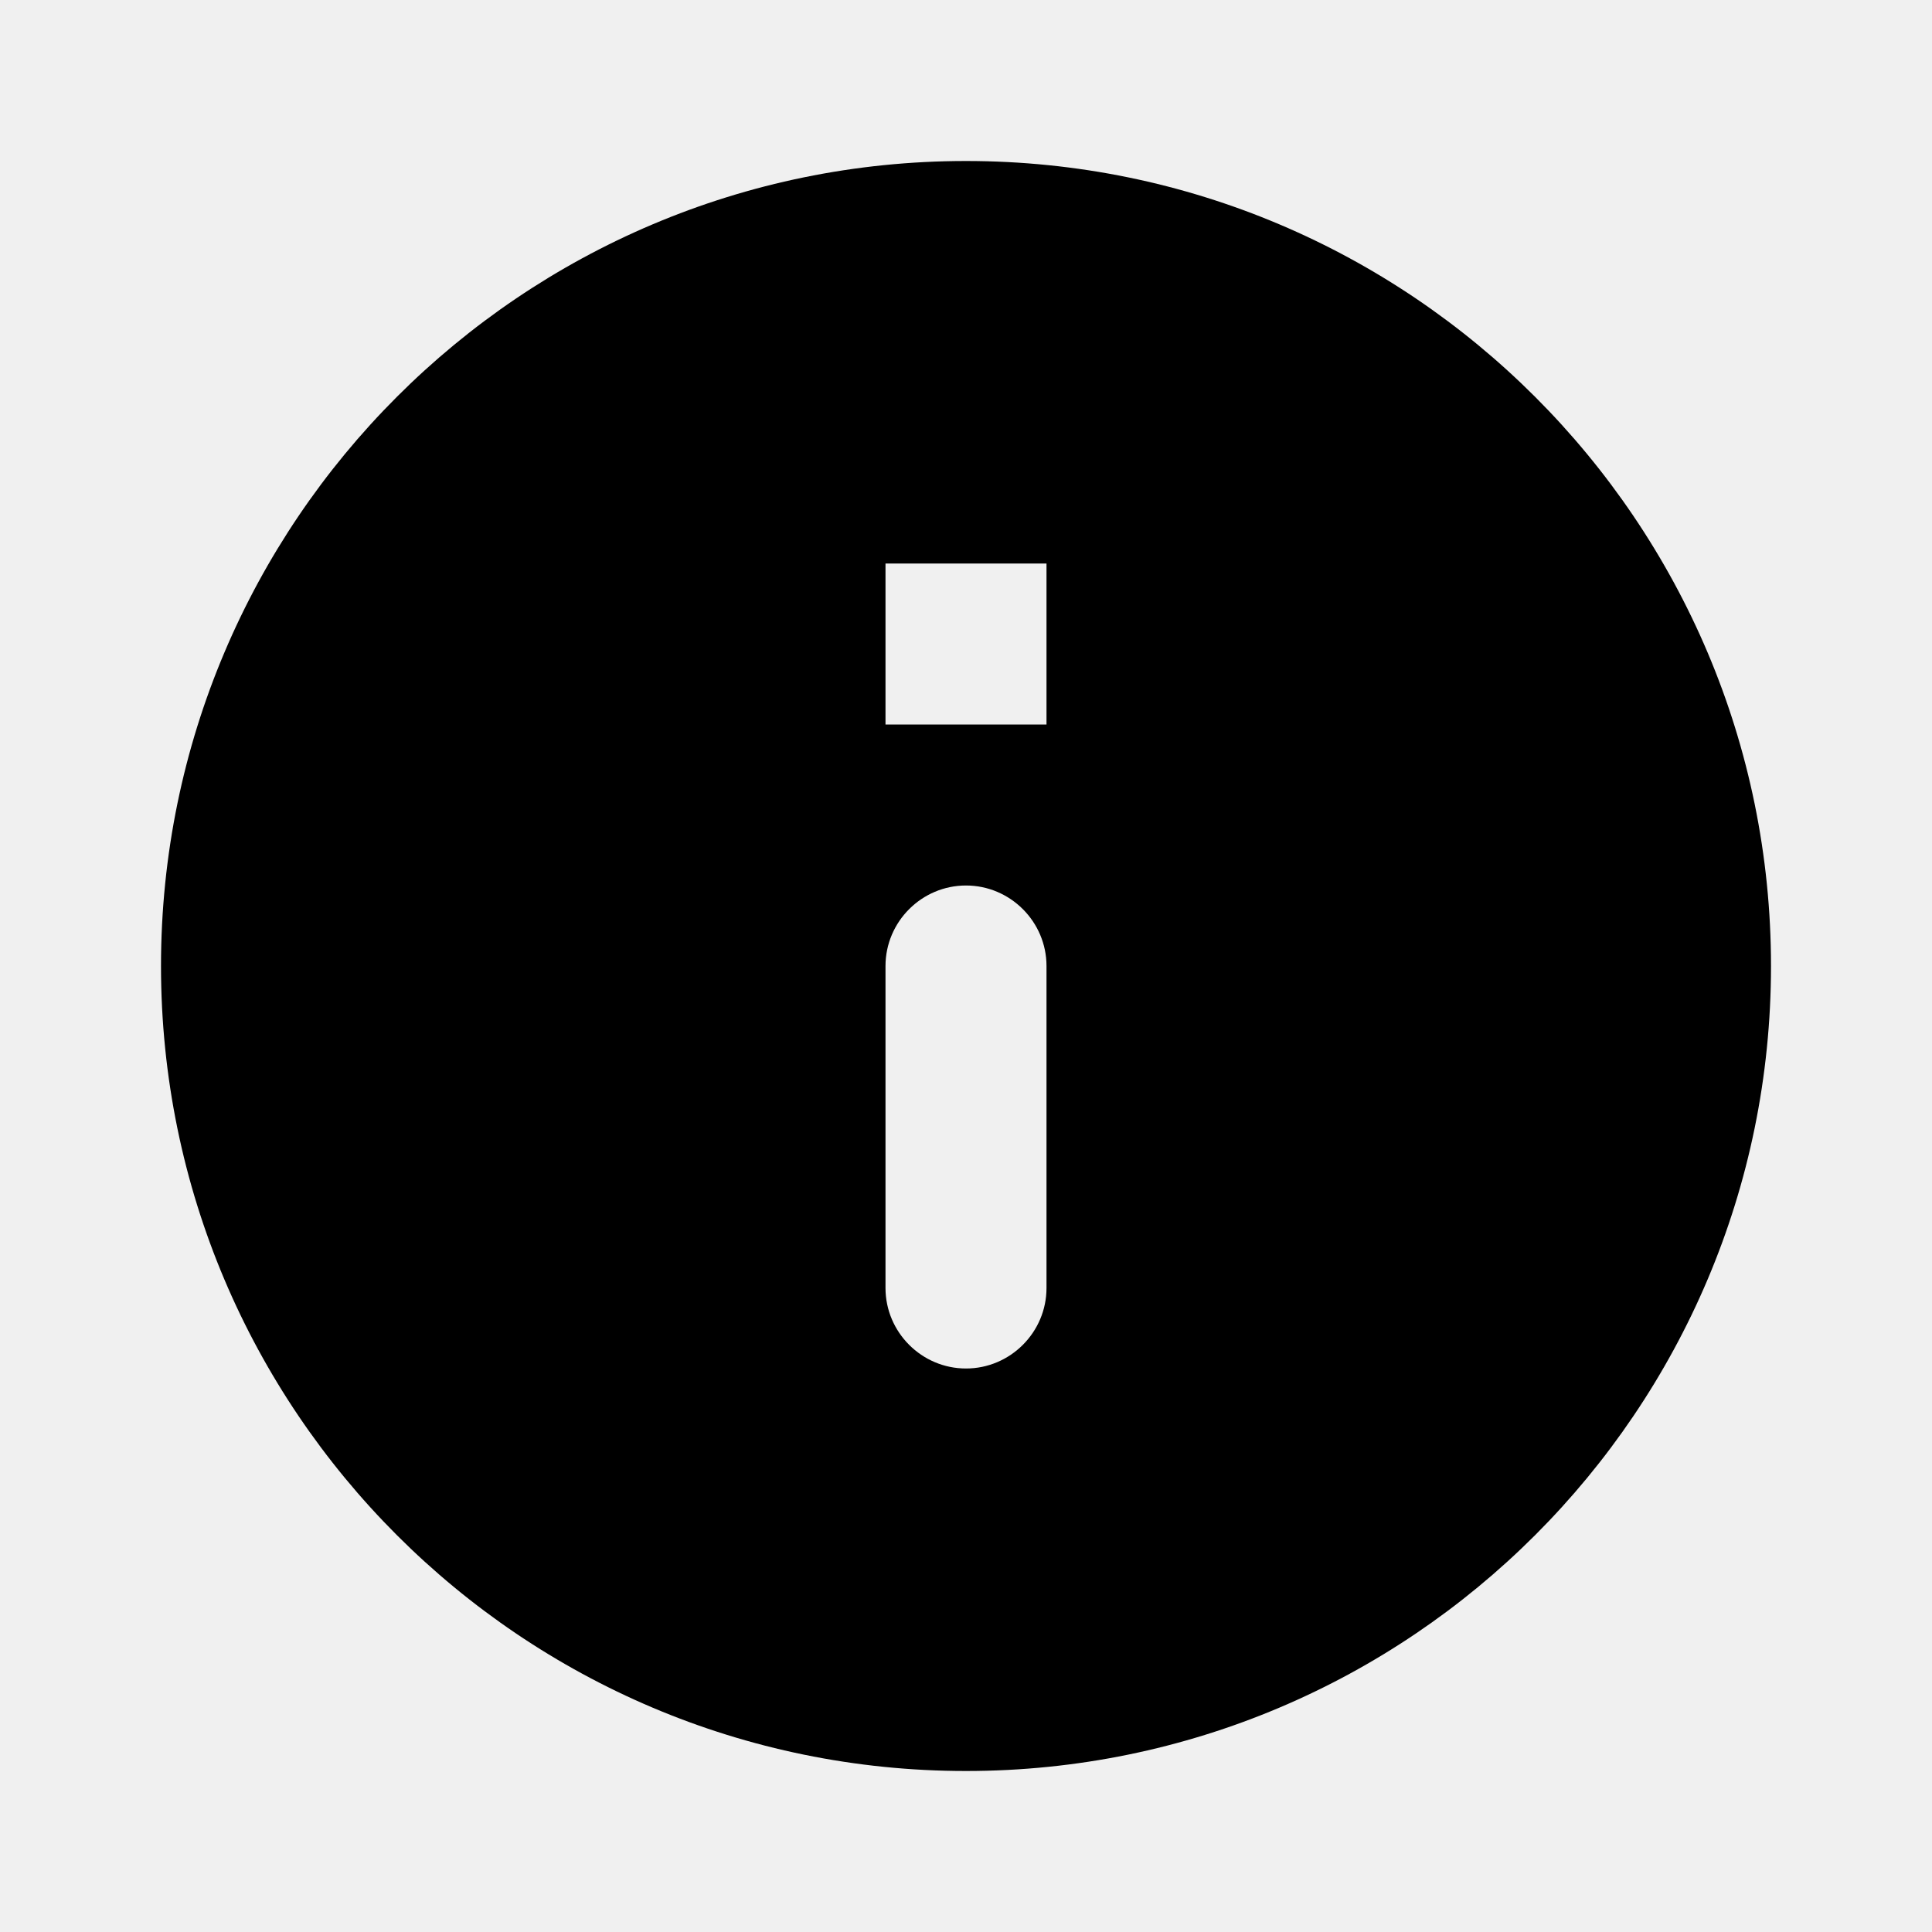
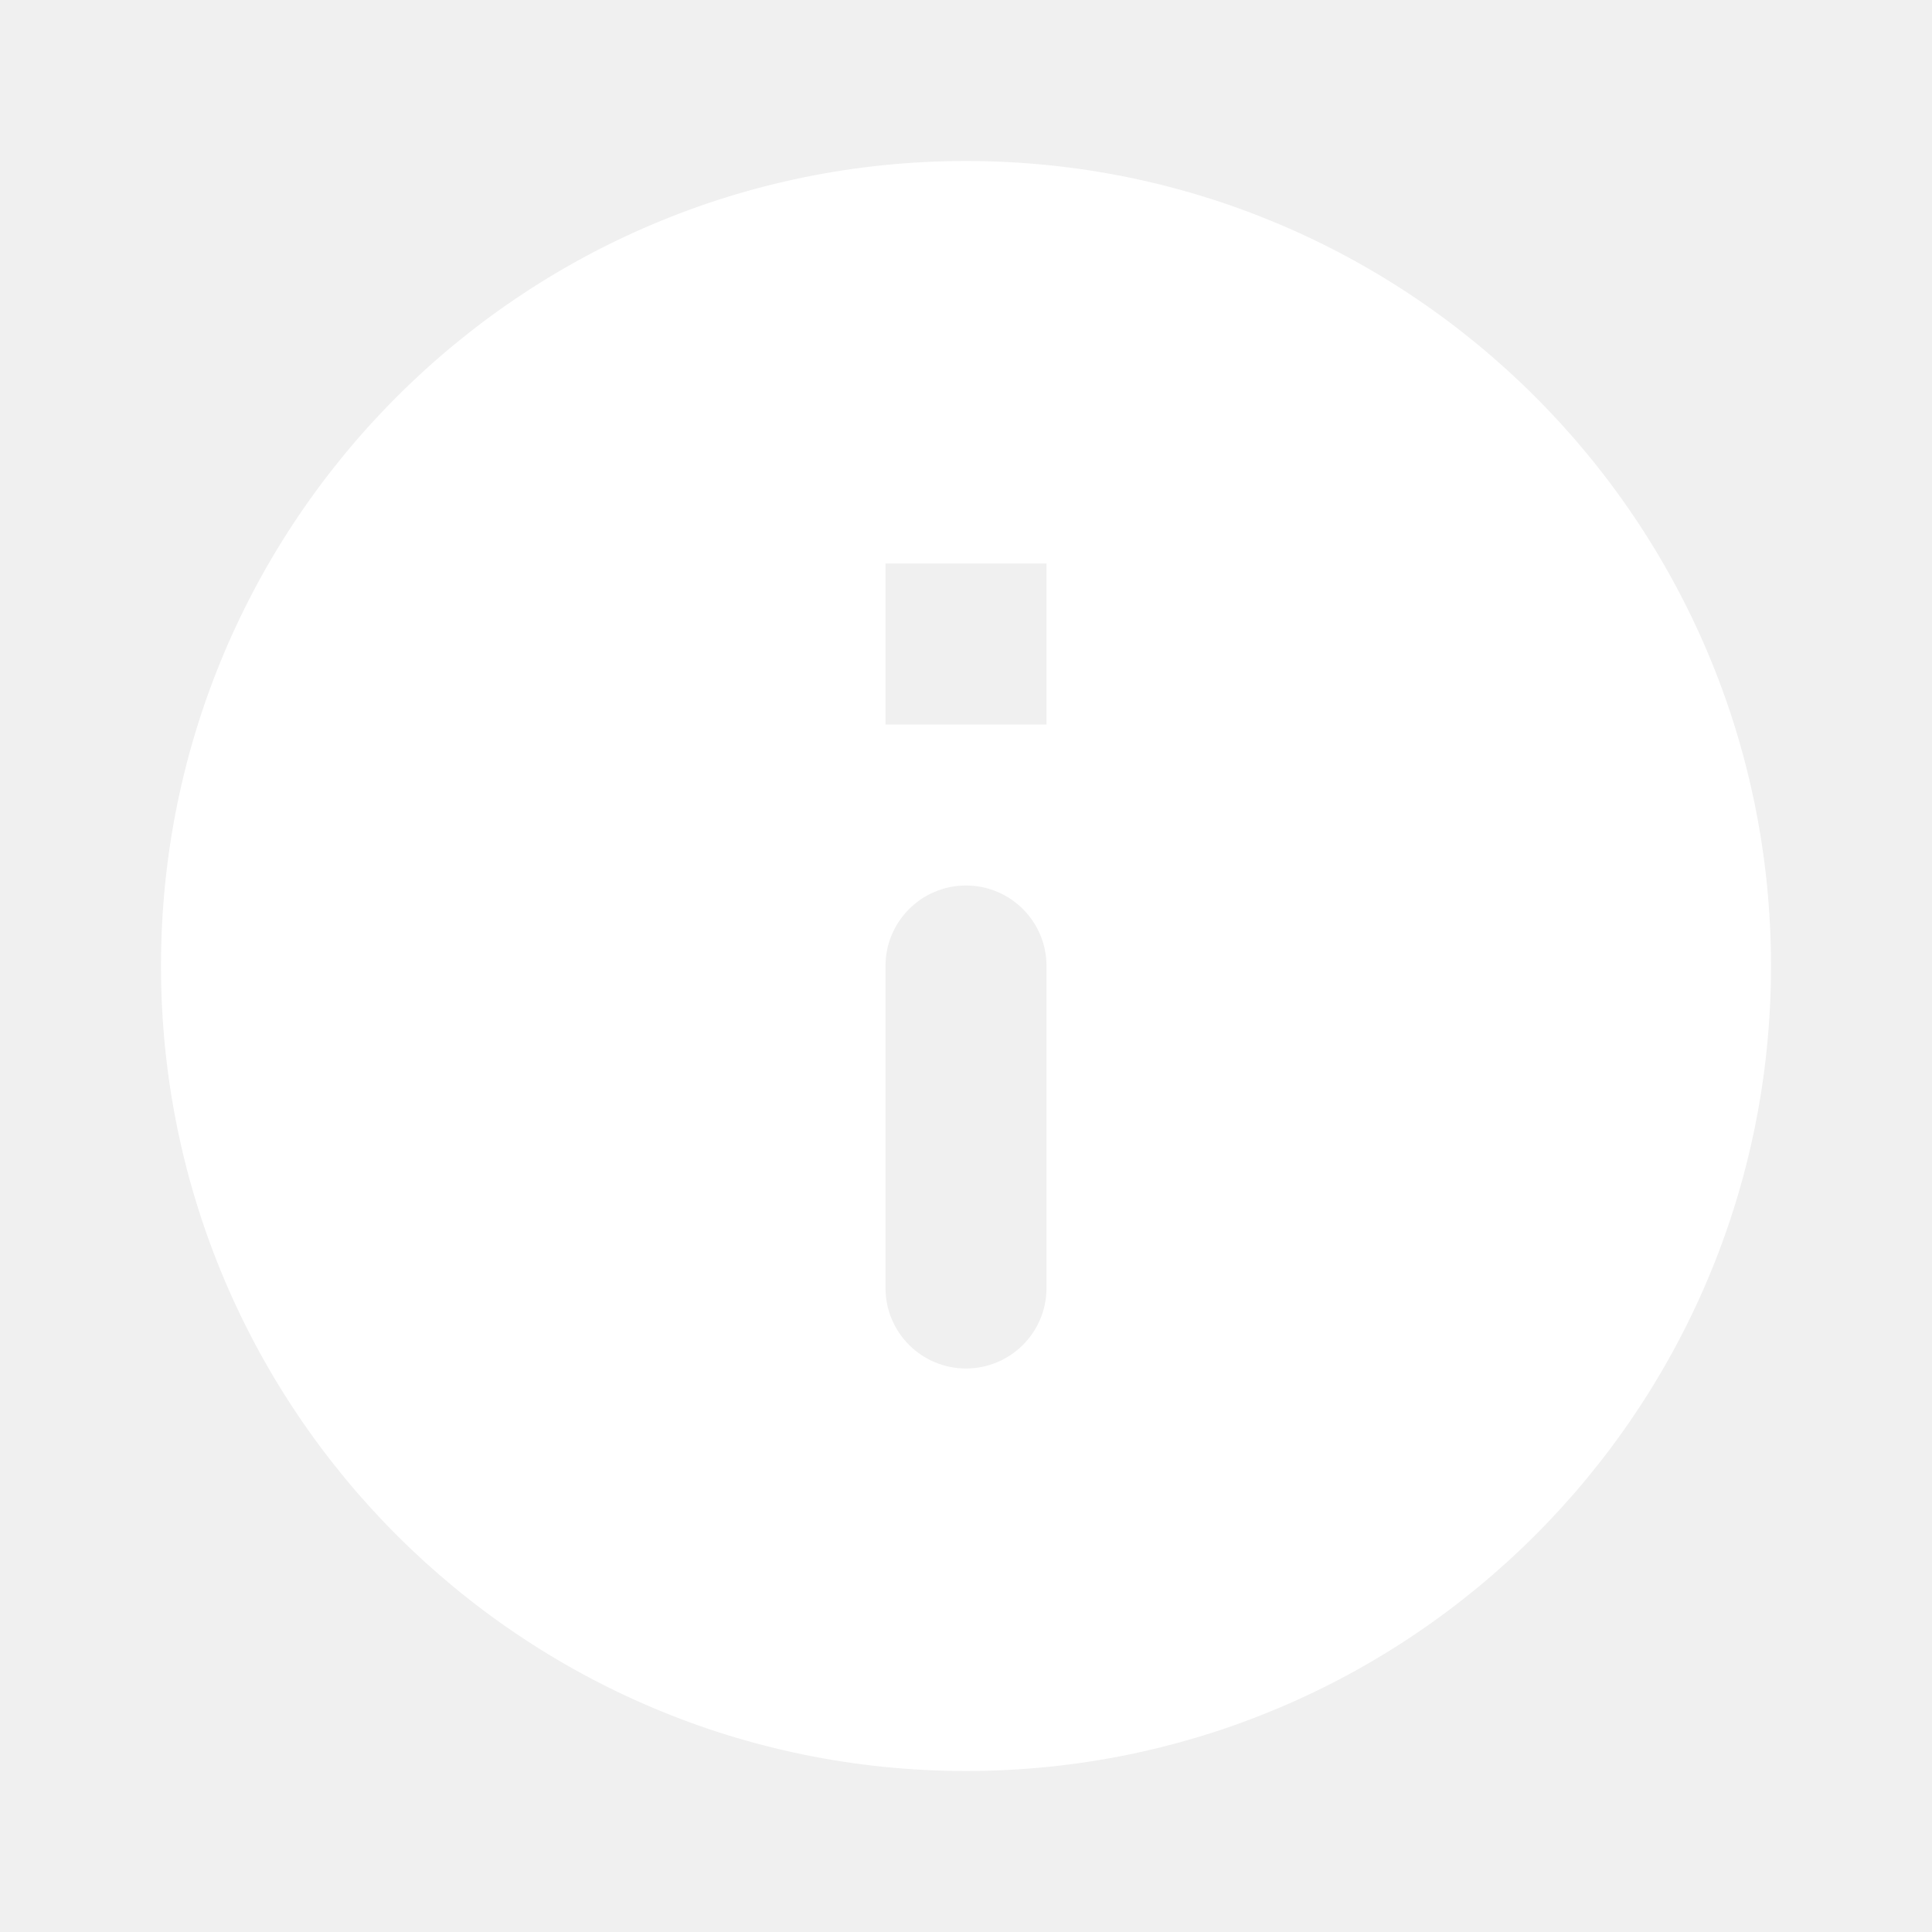
- <svg xmlns="http://www.w3.org/2000/svg" width="24" height="24" viewBox="0 0 24 24">
-   <path fill="none" d="M0 0h24v24H0V0z" />
-   <path d="M12 2C6.48 2 2 6.48 2 12s4.48 10 10 10 10-4.48 10-10S17.52 2 12 2zm0 15c-.55 0-1-.45-1-1v-4c0-.55.45-1 1-1s1 .45 1 1v4c0 .55-.45 1-1 1zm1-8h-2V7h2v2z" />
+ <svg xmlns="http://www.w3.org/2000/svg" id="_3team" data-name="3team" width="24" height="24" viewBox="0 0 24 24">
+   <path id="Caminho_54" data-name="Caminho 54" d="M0,0H24V24H0Z" fill="none" />
+   <path id="Caminho_55" data-name="Caminho 55" d="M12,2A10,10,0,1,0,22,12,10,10,0,0,0,12,2Zm0,15a1,1,0,0,1-1-1V12a1,1,0,0,1,2,0v4A1,1,0,0,1,12,17Zm1-8H11V7h2Z" fill="#fff" />
</svg>
